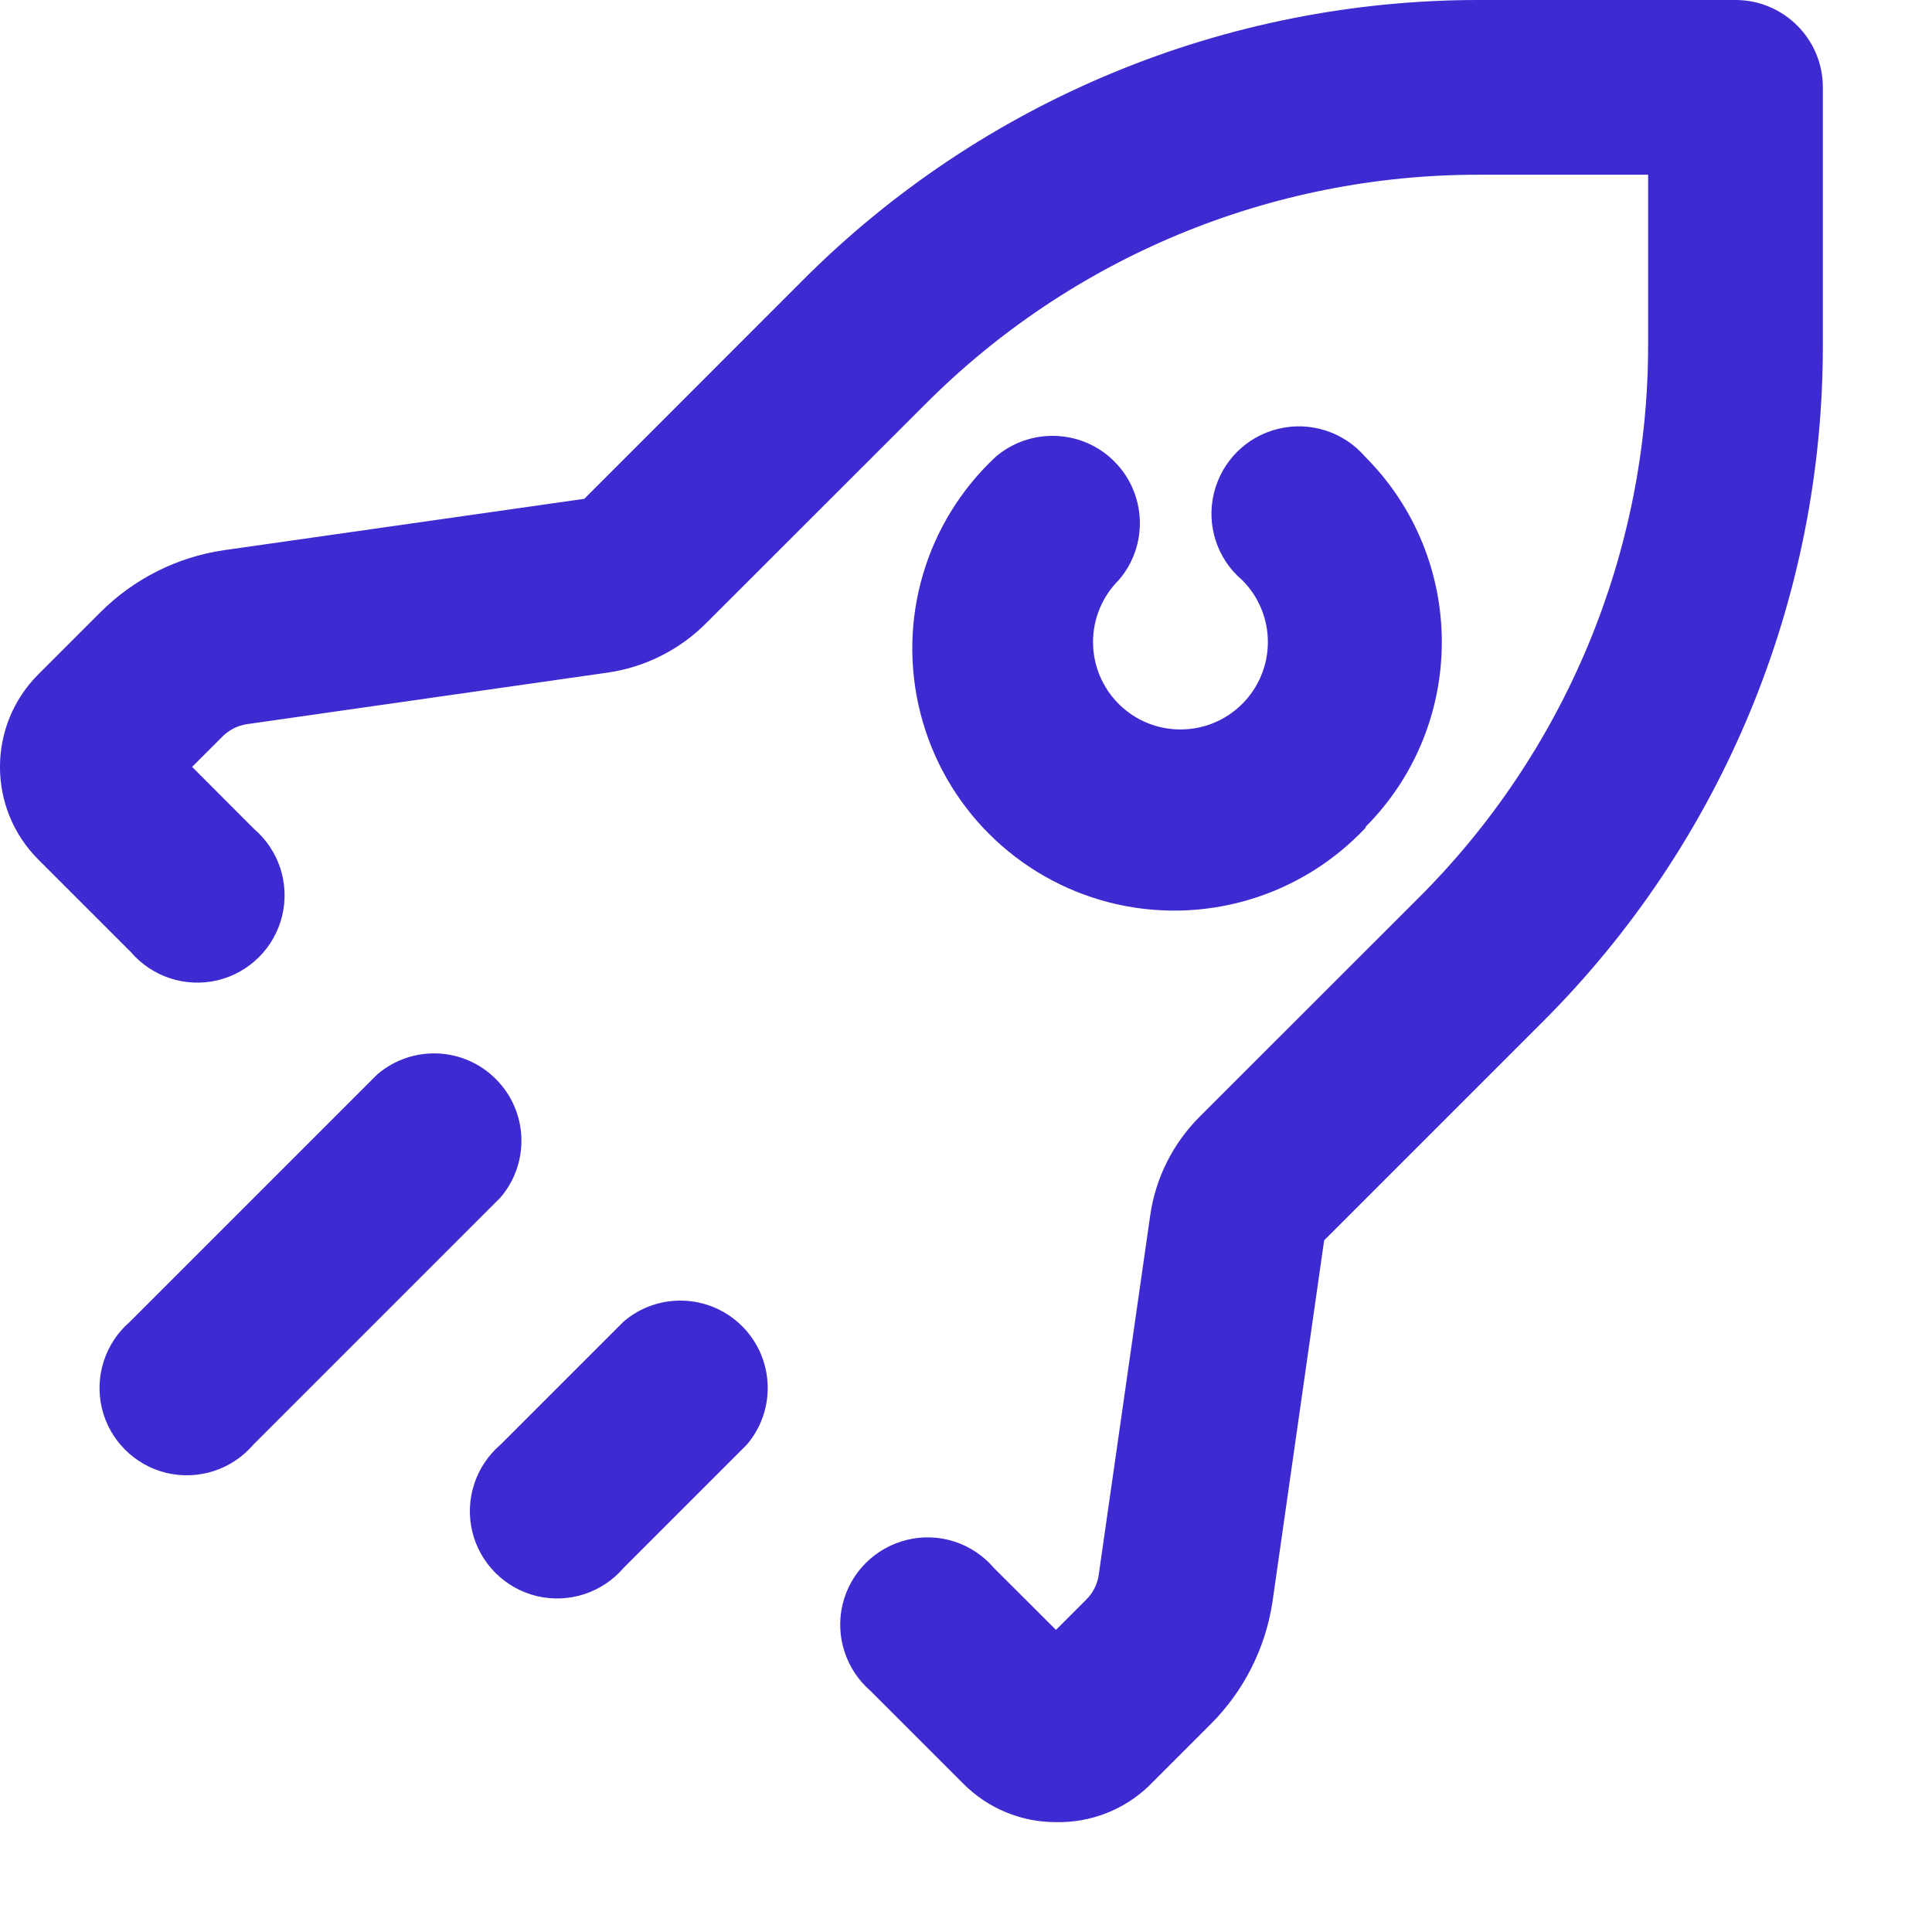
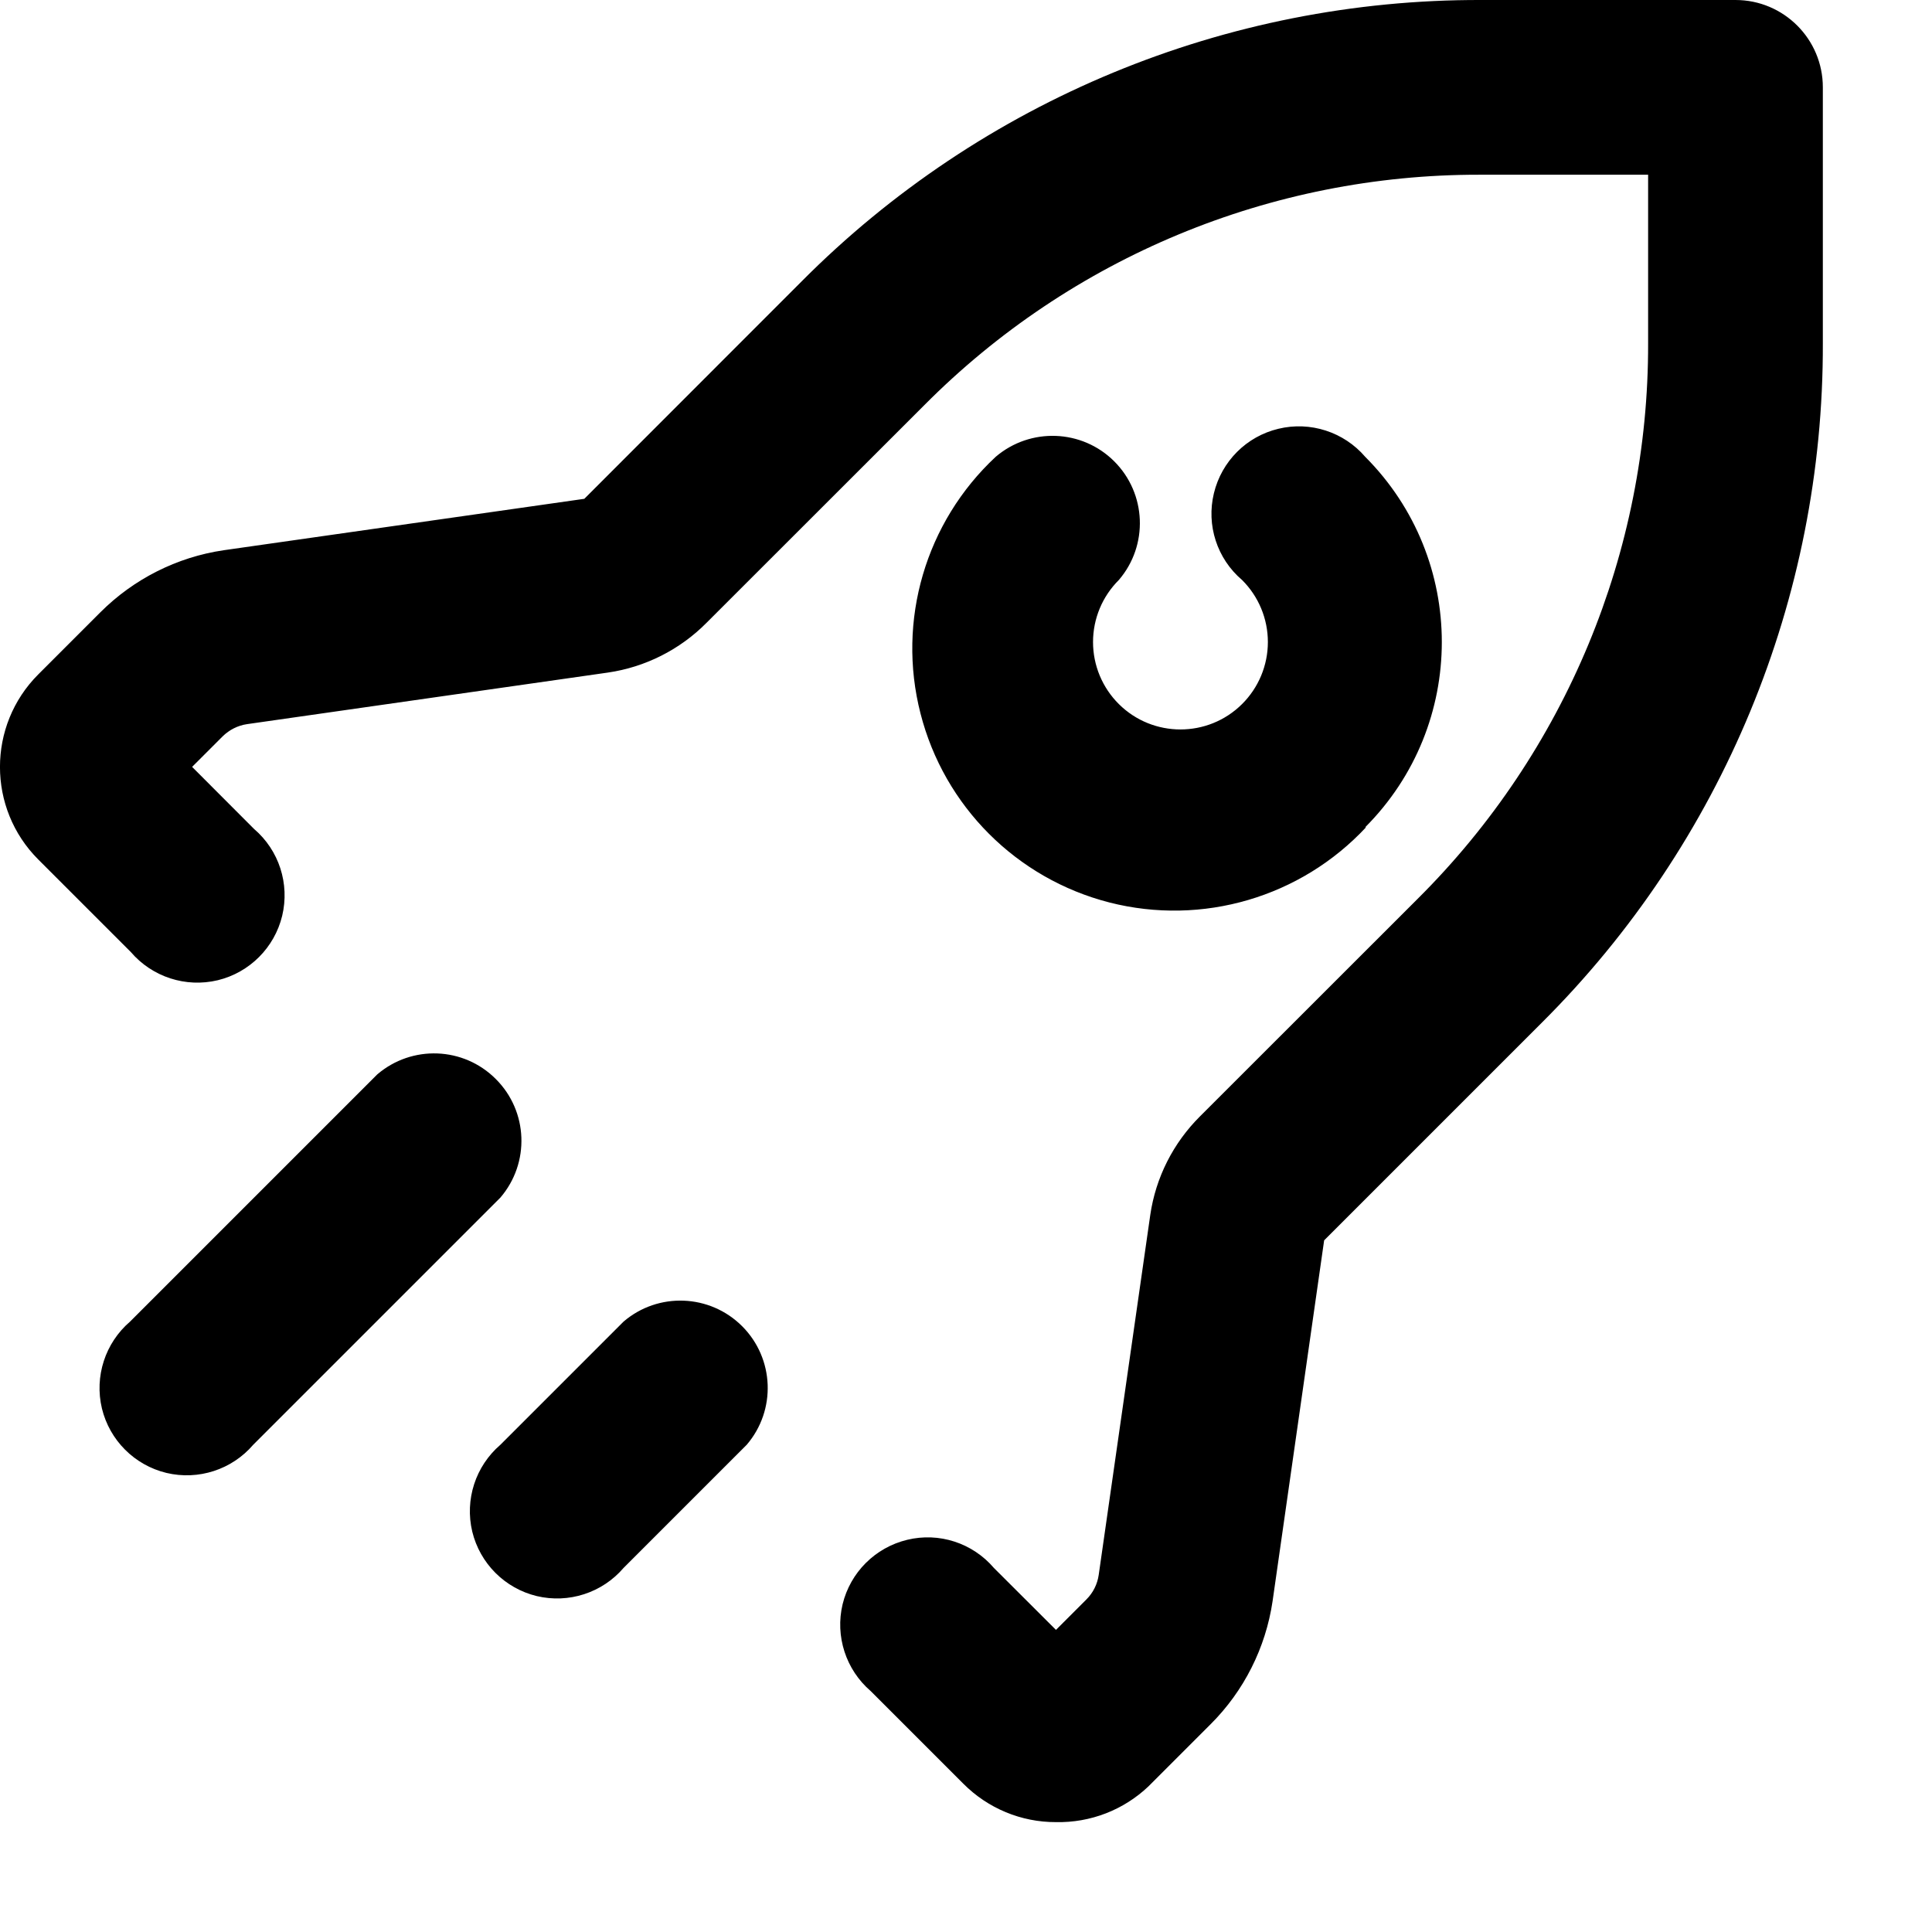
<svg xmlns="http://www.w3.org/2000/svg" width="16" height="16" viewBox="0 0 16 16" fill="none">
-   <path fill-rule="evenodd" clip-rule="evenodd" d="M8.745 15.09C8.457 15.091 8.181 14.976 7.978 14.772L7.211 14.005C7.005 13.828 6.915 13.55 6.978 13.286C7.042 13.022 7.248 12.816 7.513 12.752C7.777 12.688 8.054 12.778 8.231 12.985L8.745 13.498L8.998 13.245C9.053 13.19 9.088 13.119 9.099 13.043L9.526 10.062C9.571 9.752 9.716 9.466 9.938 9.245L11.74 7.444C12.965 6.227 13.653 4.57 13.649 2.843V1.447H12.253C10.526 1.444 8.87 2.131 7.653 3.357L5.851 5.158C5.631 5.38 5.344 5.525 5.034 5.57L2.046 5.997C1.97 6.008 1.899 6.044 1.844 6.098L1.591 6.351L2.104 6.865C2.311 7.042 2.4 7.319 2.337 7.584C2.273 7.848 2.067 8.054 1.803 8.118C1.538 8.181 1.261 8.091 1.084 7.885L0.317 7.118C-0.106 6.695 -0.106 6.008 0.317 5.585L0.831 5.071C1.107 4.795 1.465 4.614 1.851 4.557L4.839 4.131L6.64 2.329C8.129 0.832 10.156 -0.006 12.268 3.53116e-05H14.373C14.772 3.53116e-05 15.096 0.324 15.096 0.723V2.843C15.102 4.955 14.264 6.981 12.767 8.471L10.966 10.272L10.539 13.26C10.482 13.646 10.302 14.004 10.025 14.28L9.512 14.793C9.305 14.99 9.03 15.096 8.745 15.09ZM5.164 12.985L6.184 11.965C6.43 11.678 6.413 11.25 6.146 10.983C5.879 10.716 5.451 10.699 5.164 10.945L4.144 11.965C3.938 12.142 3.848 12.419 3.911 12.684C3.975 12.948 4.181 13.154 4.445 13.218C4.71 13.281 4.987 13.191 5.164 12.985ZM2.097 11.965L4.144 9.918C4.39 9.631 4.374 9.203 4.106 8.936C3.839 8.668 3.411 8.652 3.124 8.898L1.077 10.945C0.871 11.122 0.781 11.399 0.844 11.664C0.908 11.928 1.114 12.134 1.378 12.198C1.643 12.261 1.92 12.171 2.097 11.965ZM11.306 6.851C12.152 6.003 12.152 4.631 11.306 3.783C11.129 3.577 10.851 3.487 10.587 3.551C10.323 3.614 10.117 3.82 10.053 4.085C9.989 4.349 10.079 4.627 10.286 4.803C10.423 4.939 10.5 5.124 10.5 5.317C10.5 5.51 10.423 5.695 10.286 5.831C10.004 6.111 9.548 6.111 9.266 5.831C9.129 5.695 9.052 5.51 9.052 5.317C9.052 5.124 9.129 4.939 9.266 4.803C9.512 4.516 9.495 4.088 9.228 3.821C8.961 3.554 8.533 3.538 8.246 3.783C7.665 4.324 7.426 5.139 7.623 5.908C7.819 6.677 8.419 7.277 9.188 7.474C9.957 7.67 10.772 7.431 11.313 6.851H11.306Z" fill="#3E2AD1" />
+   <path fill-rule="evenodd" clip-rule="evenodd" d="M8.745 15.09C8.457 15.091 8.181 14.976 7.978 14.772L7.211 14.005C7.005 13.828 6.915 13.55 6.978 13.286C7.042 13.022 7.248 12.816 7.513 12.752C7.777 12.688 8.054 12.778 8.231 12.985L8.745 13.498L8.998 13.245C9.053 13.19 9.088 13.119 9.099 13.043L9.526 10.062C9.571 9.752 9.716 9.466 9.938 9.245L11.74 7.444C12.965 6.227 13.653 4.57 13.649 2.843V1.447H12.253C10.526 1.444 8.87 2.131 7.653 3.357L5.851 5.158C5.631 5.38 5.344 5.525 5.034 5.57L2.046 5.997C1.97 6.008 1.899 6.044 1.844 6.098L1.591 6.351L2.104 6.865C2.311 7.042 2.4 7.319 2.337 7.584C2.273 7.848 2.067 8.054 1.803 8.118C1.538 8.181 1.261 8.091 1.084 7.885L0.317 7.118C-0.106 6.695 -0.106 6.008 0.317 5.585L0.831 5.071C1.107 4.795 1.465 4.614 1.851 4.557L4.839 4.131L6.64 2.329C8.129 0.832 10.156 -0.006 12.268 3.53116e-05H14.373C14.772 3.53116e-05 15.096 0.324 15.096 0.723V2.843C15.102 4.955 14.264 6.981 12.767 8.471L10.966 10.272L10.539 13.26C10.482 13.646 10.302 14.004 10.025 14.28L9.512 14.793C9.305 14.99 9.03 15.096 8.745 15.09ZM5.164 12.985L6.184 11.965C6.43 11.678 6.413 11.25 6.146 10.983C5.879 10.716 5.451 10.699 5.164 10.945L4.144 11.965C3.938 12.142 3.848 12.419 3.911 12.684C3.975 12.948 4.181 13.154 4.445 13.218C4.71 13.281 4.987 13.191 5.164 12.985ZM2.097 11.965L4.144 9.918C4.39 9.631 4.374 9.203 4.106 8.936C3.839 8.668 3.411 8.652 3.124 8.898L1.077 10.945C0.871 11.122 0.781 11.399 0.844 11.664C0.908 11.928 1.114 12.134 1.378 12.198C1.643 12.261 1.92 12.171 2.097 11.965ZM11.306 6.851C12.152 6.003 12.152 4.631 11.306 3.783C11.129 3.577 10.851 3.487 10.587 3.551C10.323 3.614 10.117 3.82 10.053 4.085C9.989 4.349 10.079 4.627 10.286 4.803C10.423 4.939 10.5 5.124 10.5 5.317C10.5 5.51 10.423 5.695 10.286 5.831C10.004 6.111 9.548 6.111 9.266 5.831C9.129 5.695 9.052 5.51 9.052 5.317C9.052 5.124 9.129 4.939 9.266 4.803C9.512 4.516 9.495 4.088 9.228 3.821C8.961 3.554 8.533 3.538 8.246 3.783C7.665 4.324 7.426 5.139 7.623 5.908C7.819 6.677 8.419 7.277 9.188 7.474C9.957 7.67 10.772 7.431 11.313 6.851H11.306Z" fill="currentColor" />
</svg>
